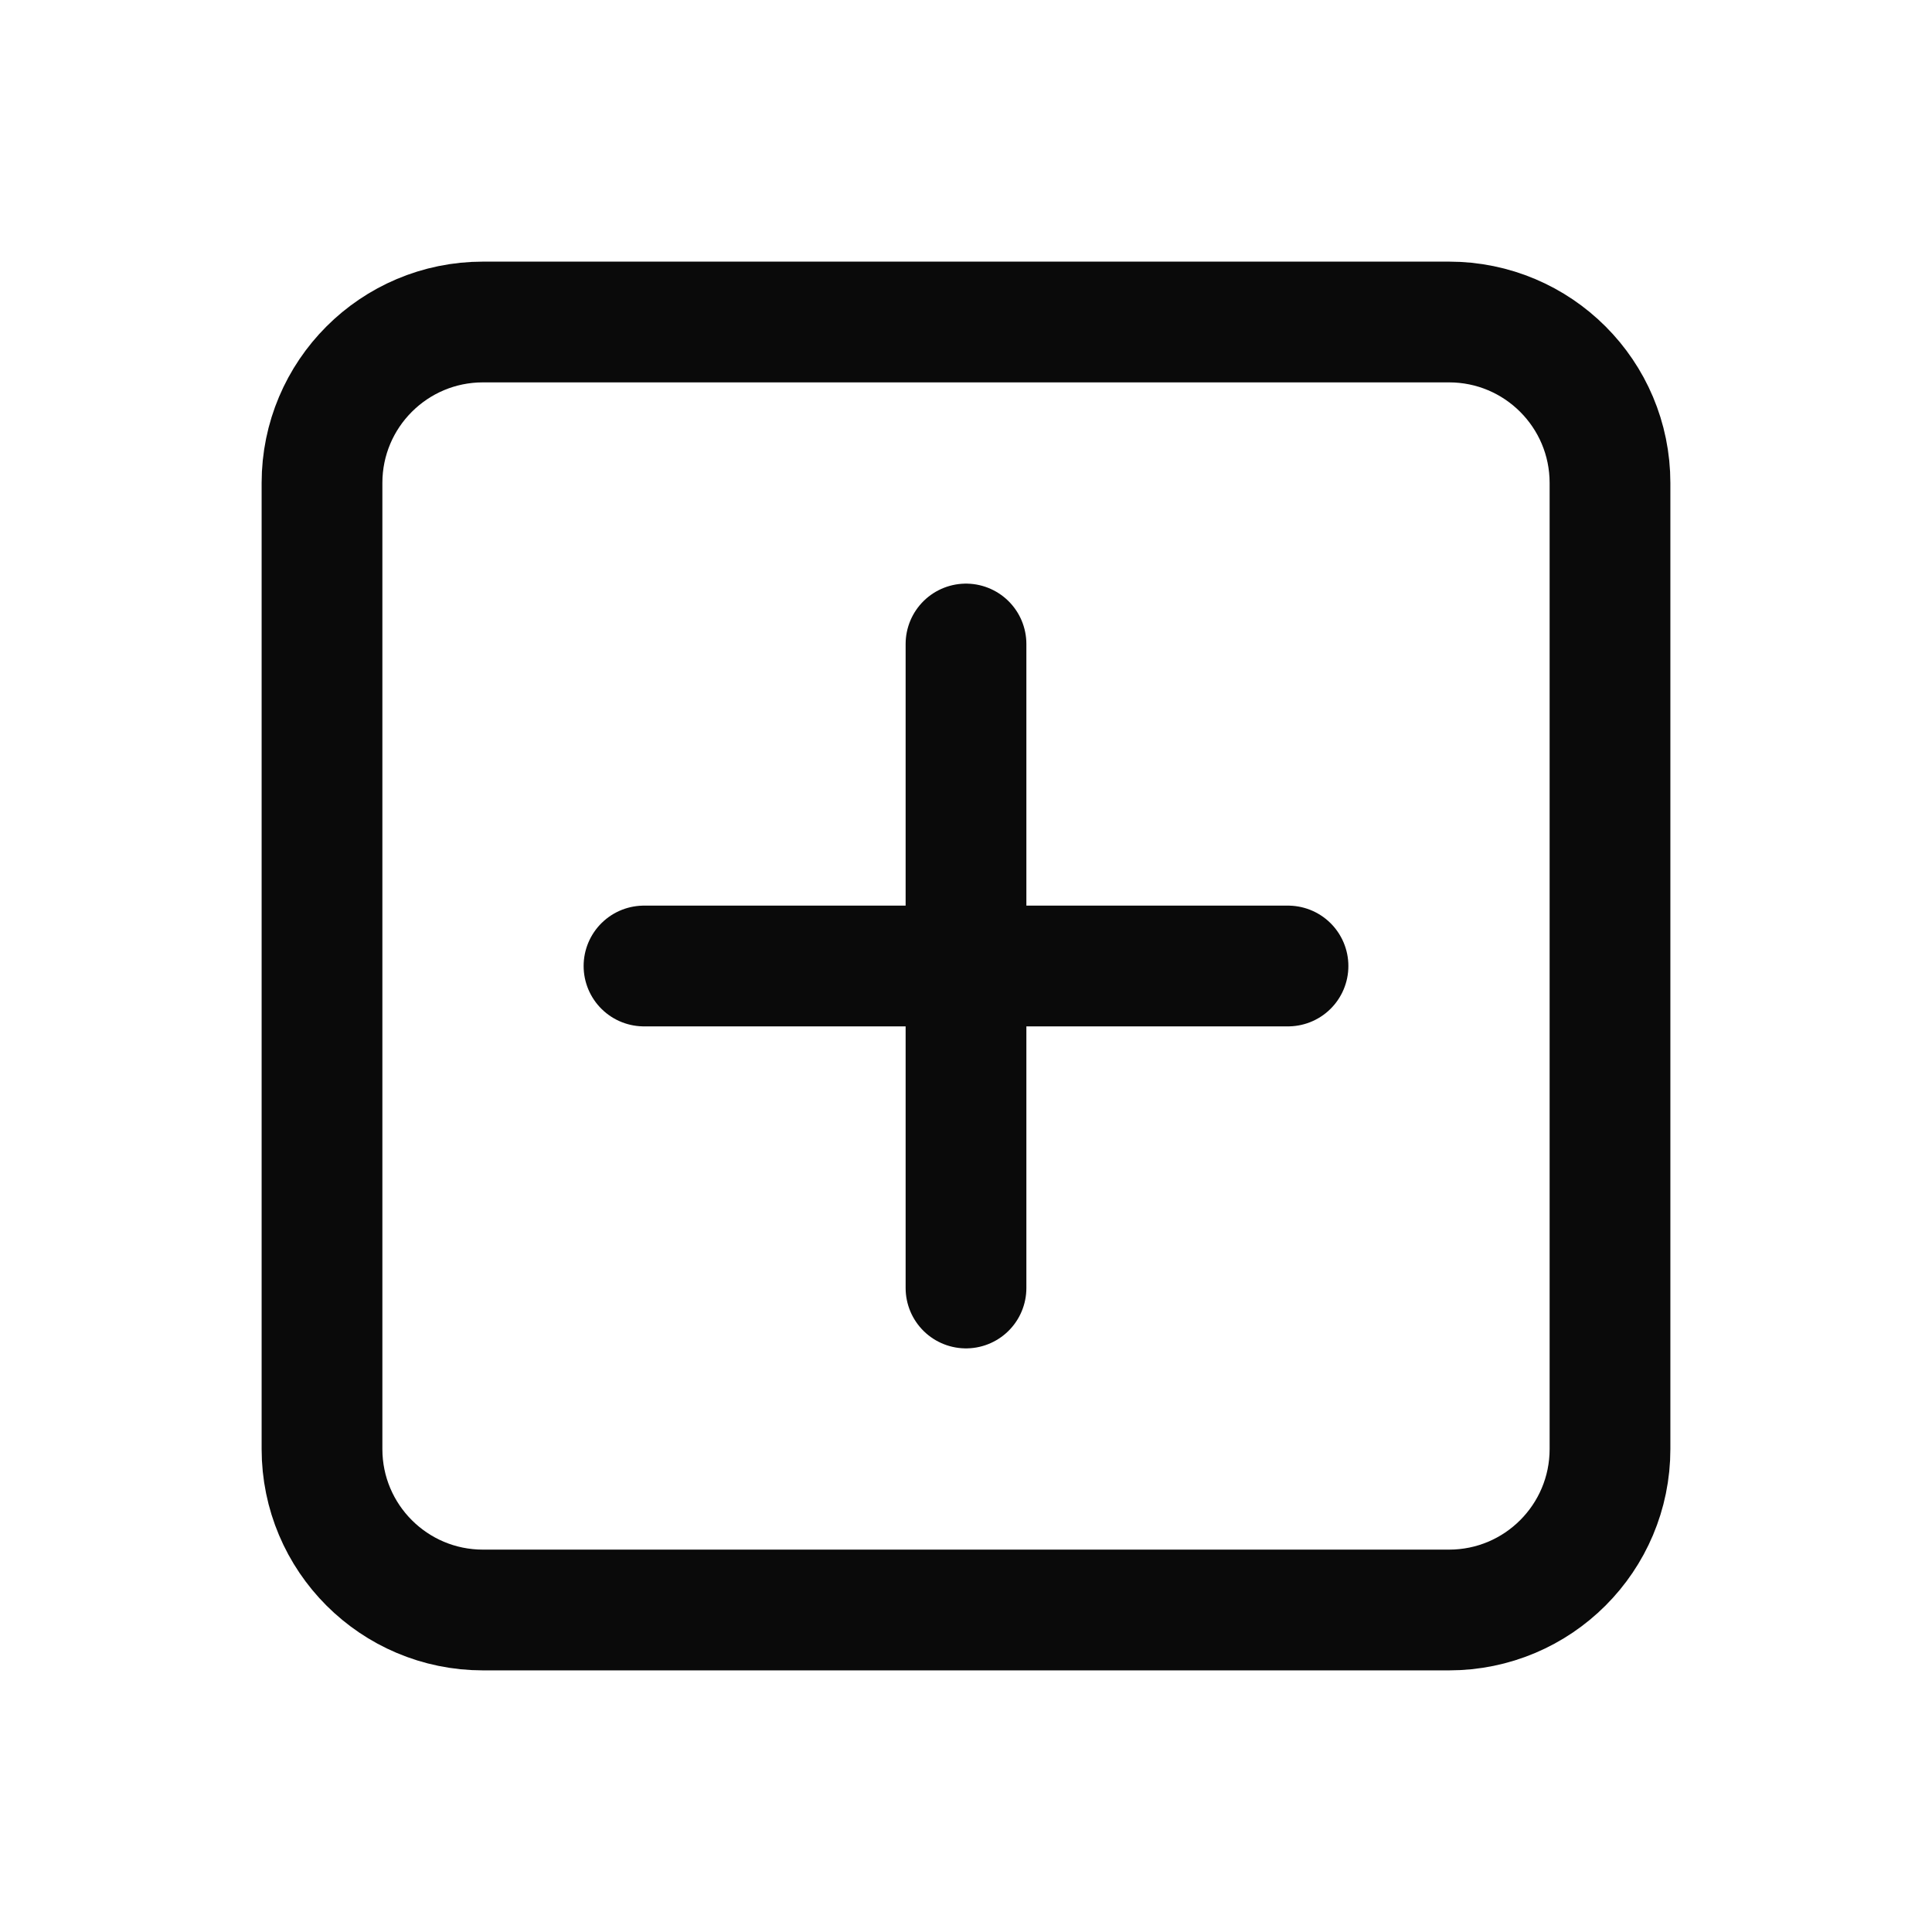
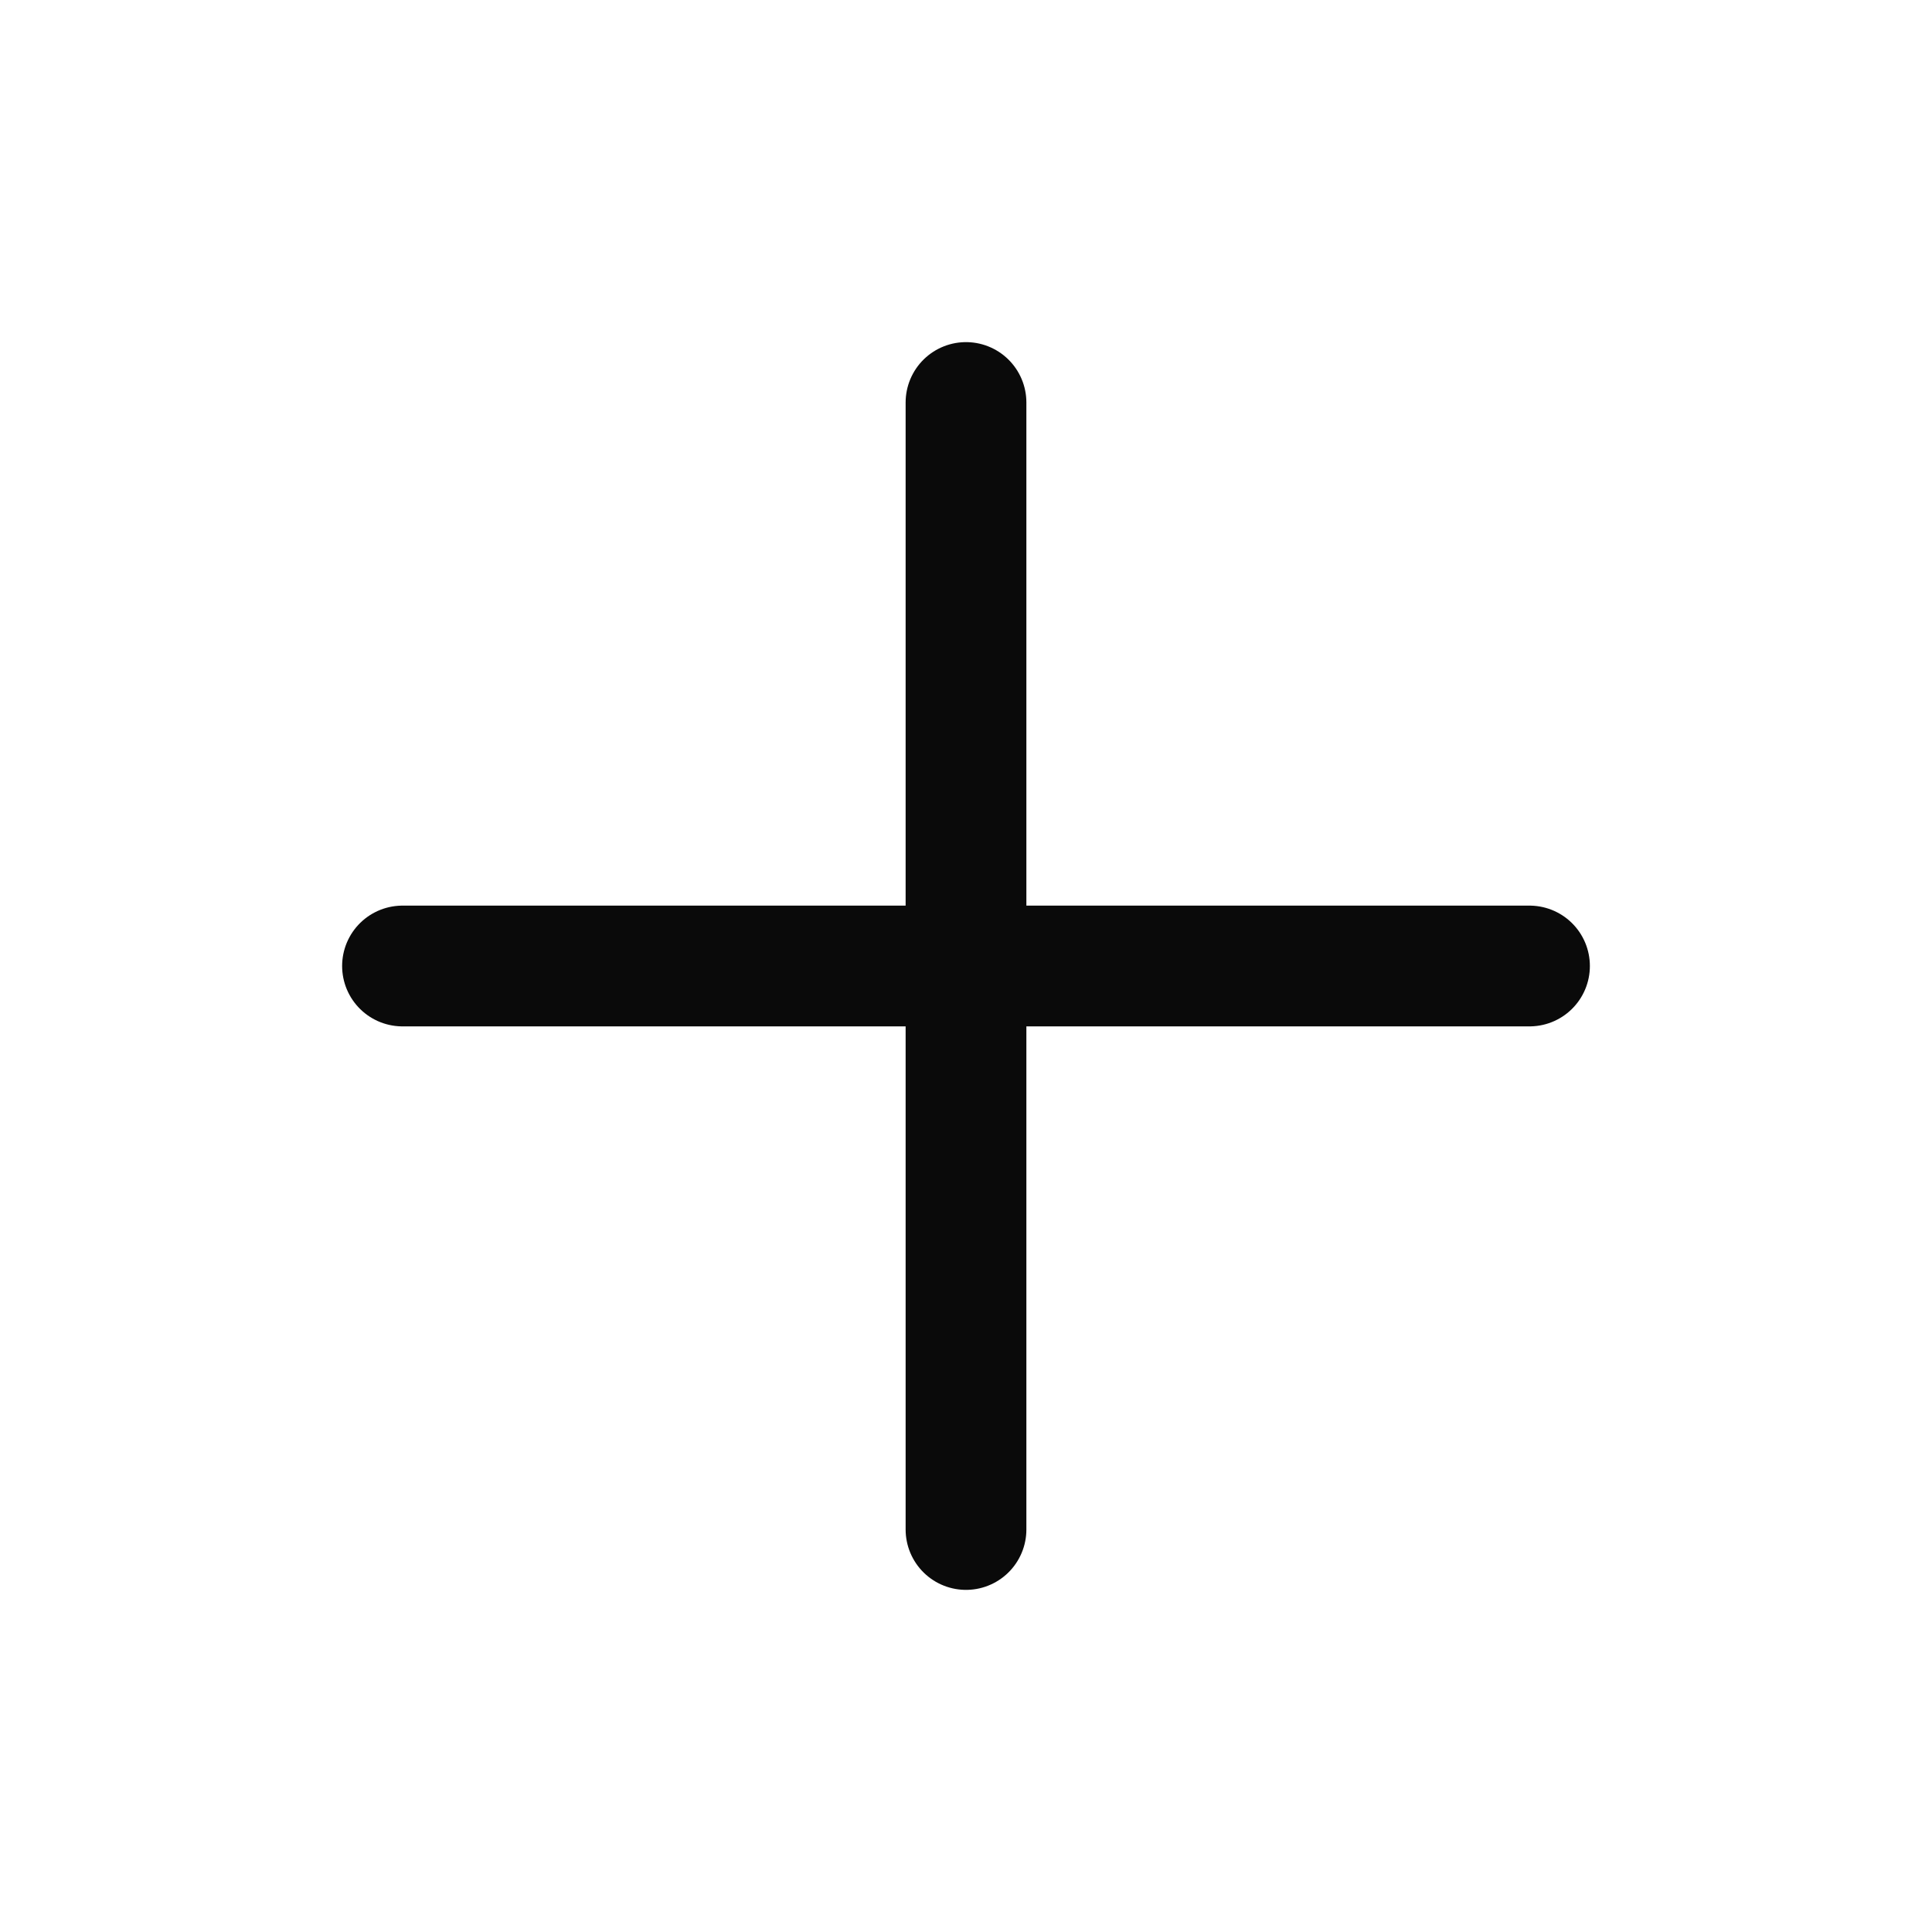
<svg xmlns="http://www.w3.org/2000/svg" width="24" height="24" viewBox="0 0 24 24" fill="none">
-   <path fill-rule="evenodd" clip-rule="evenodd" d="M18 20H6C4.895 20 4 19.105 4 18V6C4 4.895 4.895 4 6 4H18C19.105 4 20 4.895 20 6V18C20 19.105 19.105 20 18 20Z" stroke="#0A0A0A" stroke-width="1.5" stroke-linecap="round" stroke-linejoin="round" />
-   <path d="M12 8V16" stroke="#0A0A0A" stroke-width="1.5" stroke-linecap="round" stroke-linejoin="round" />
-   <path d="M16 12H8" stroke="#0A0A0A" stroke-width="1.5" stroke-linecap="round" stroke-linejoin="round" />
+   <path d="M12 5V19" stroke="#0A0A0A" stroke-width="1.5" stroke-linecap="round" />
+   <path d="M5 12C9.667 12 19 12 19 12" stroke="#0A0A0A" stroke-width="1.5" stroke-linecap="round" />
</svg>
